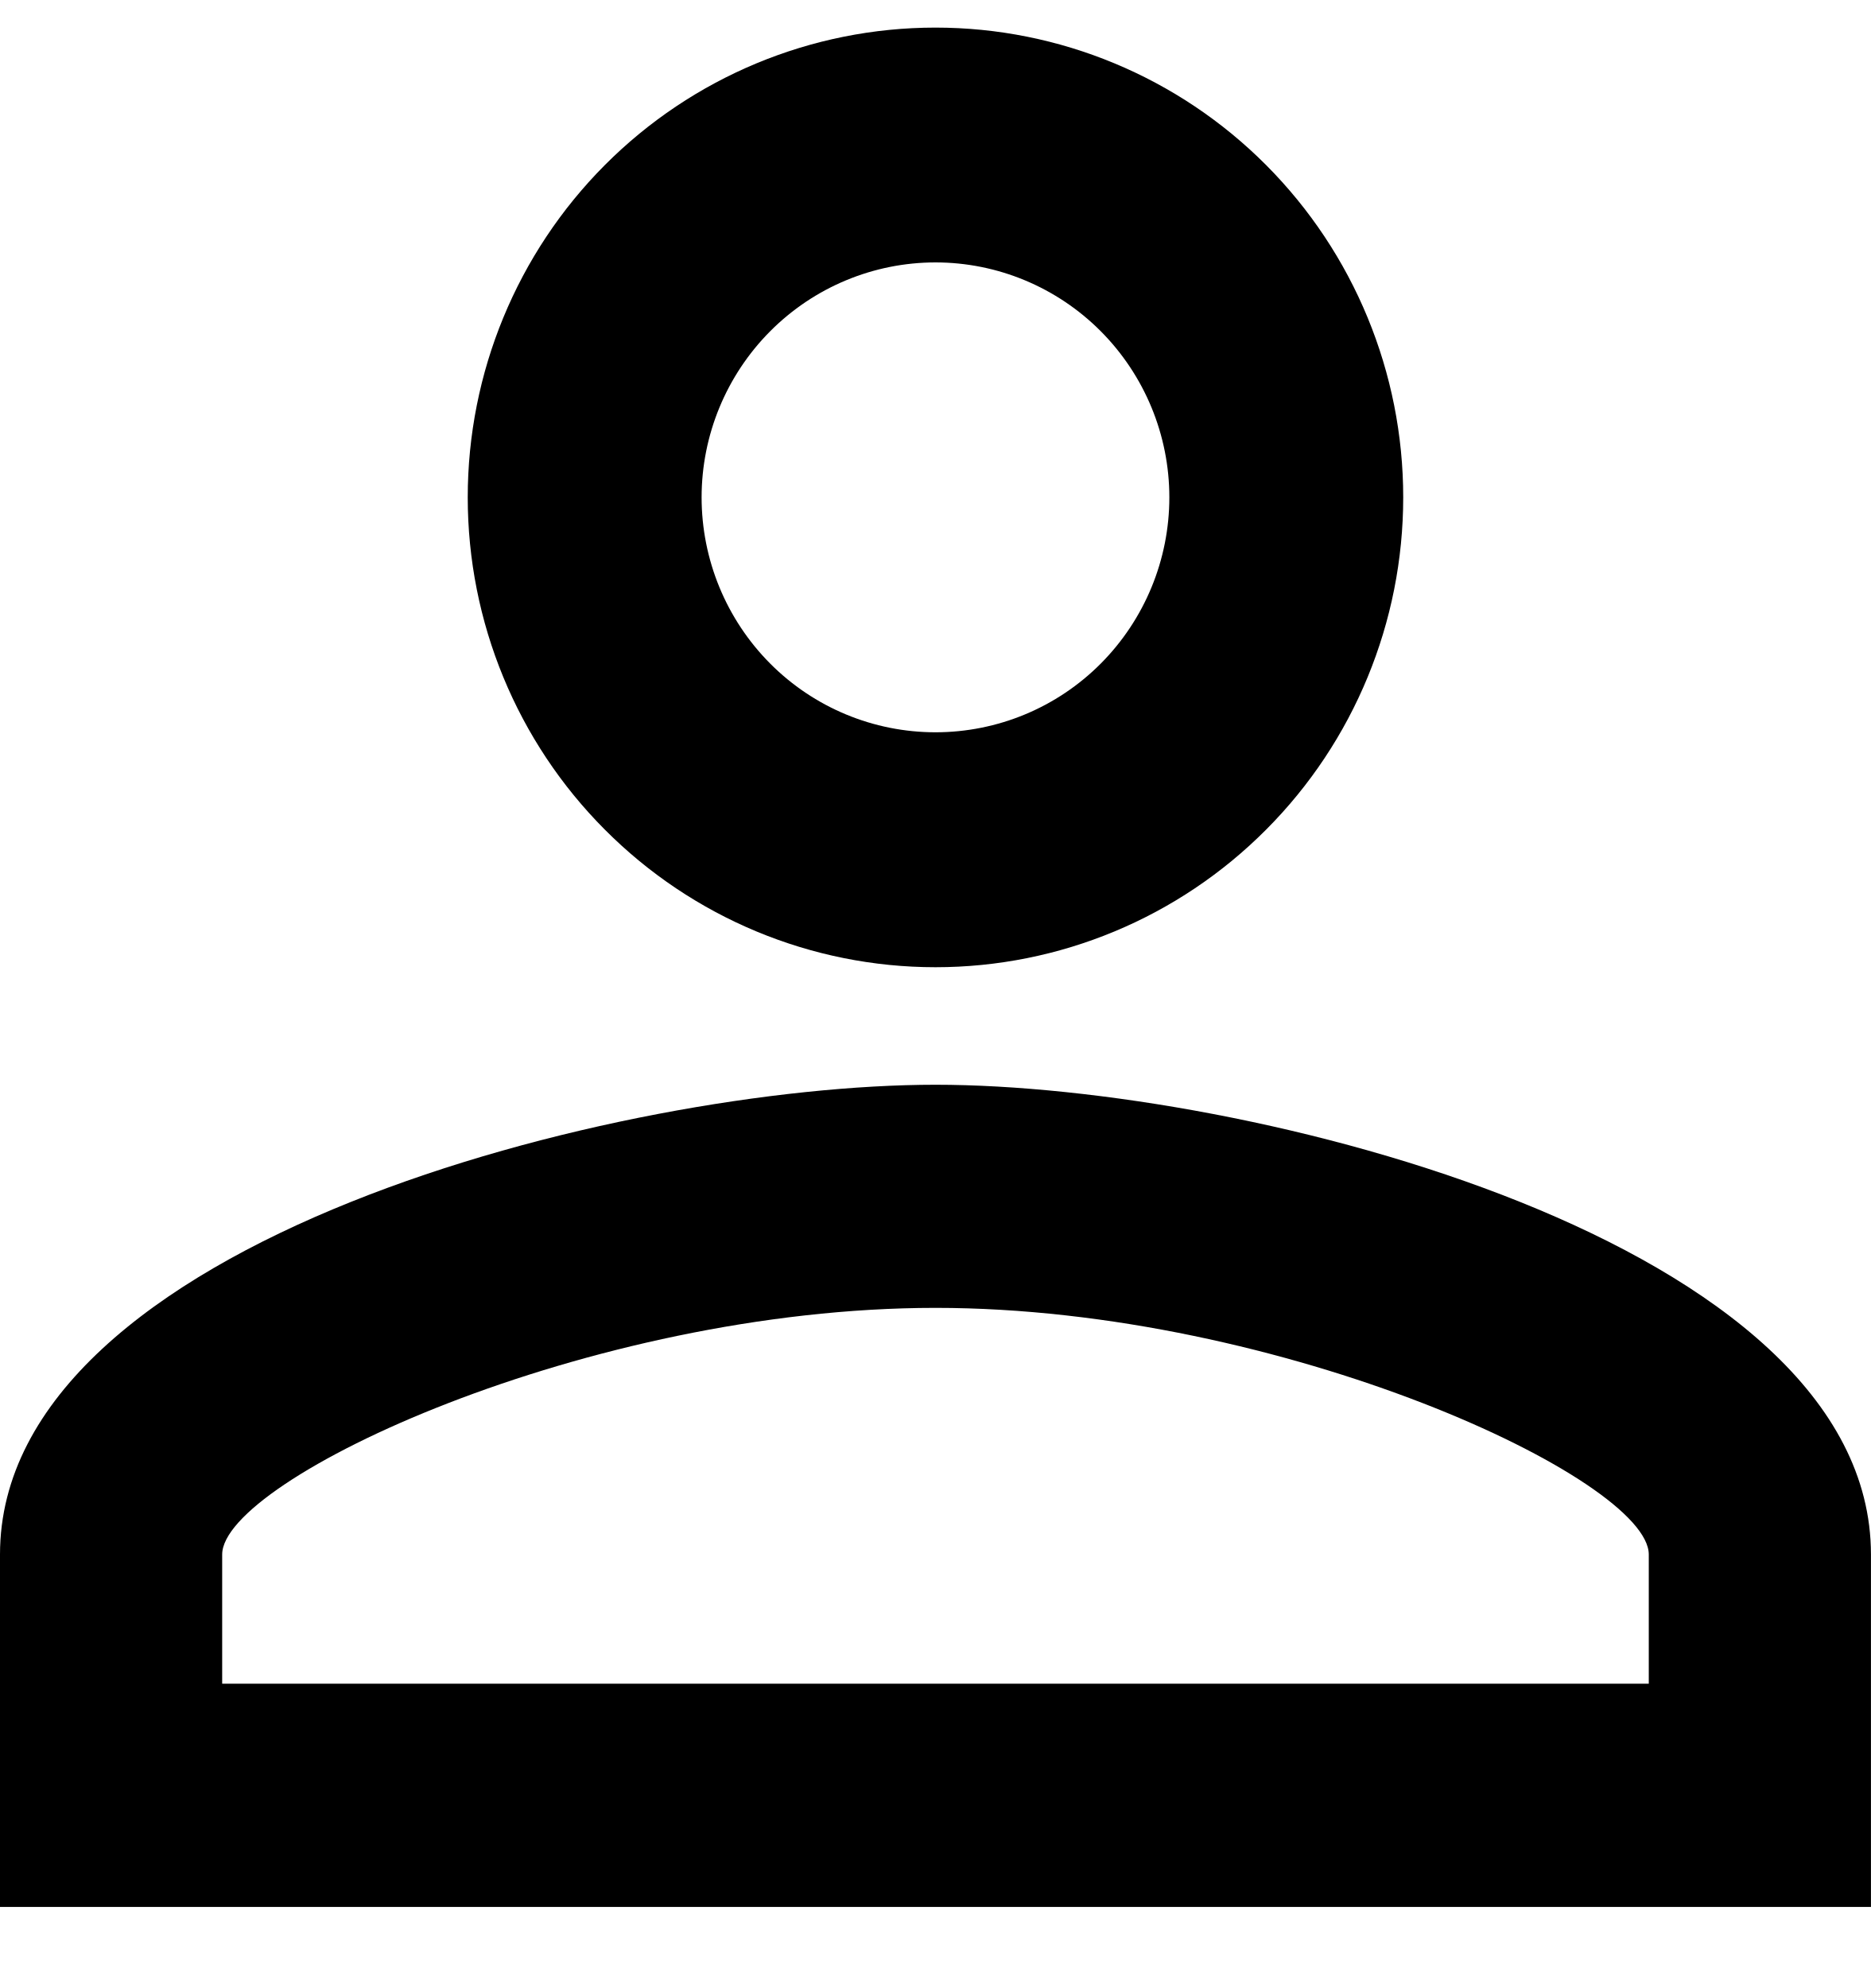
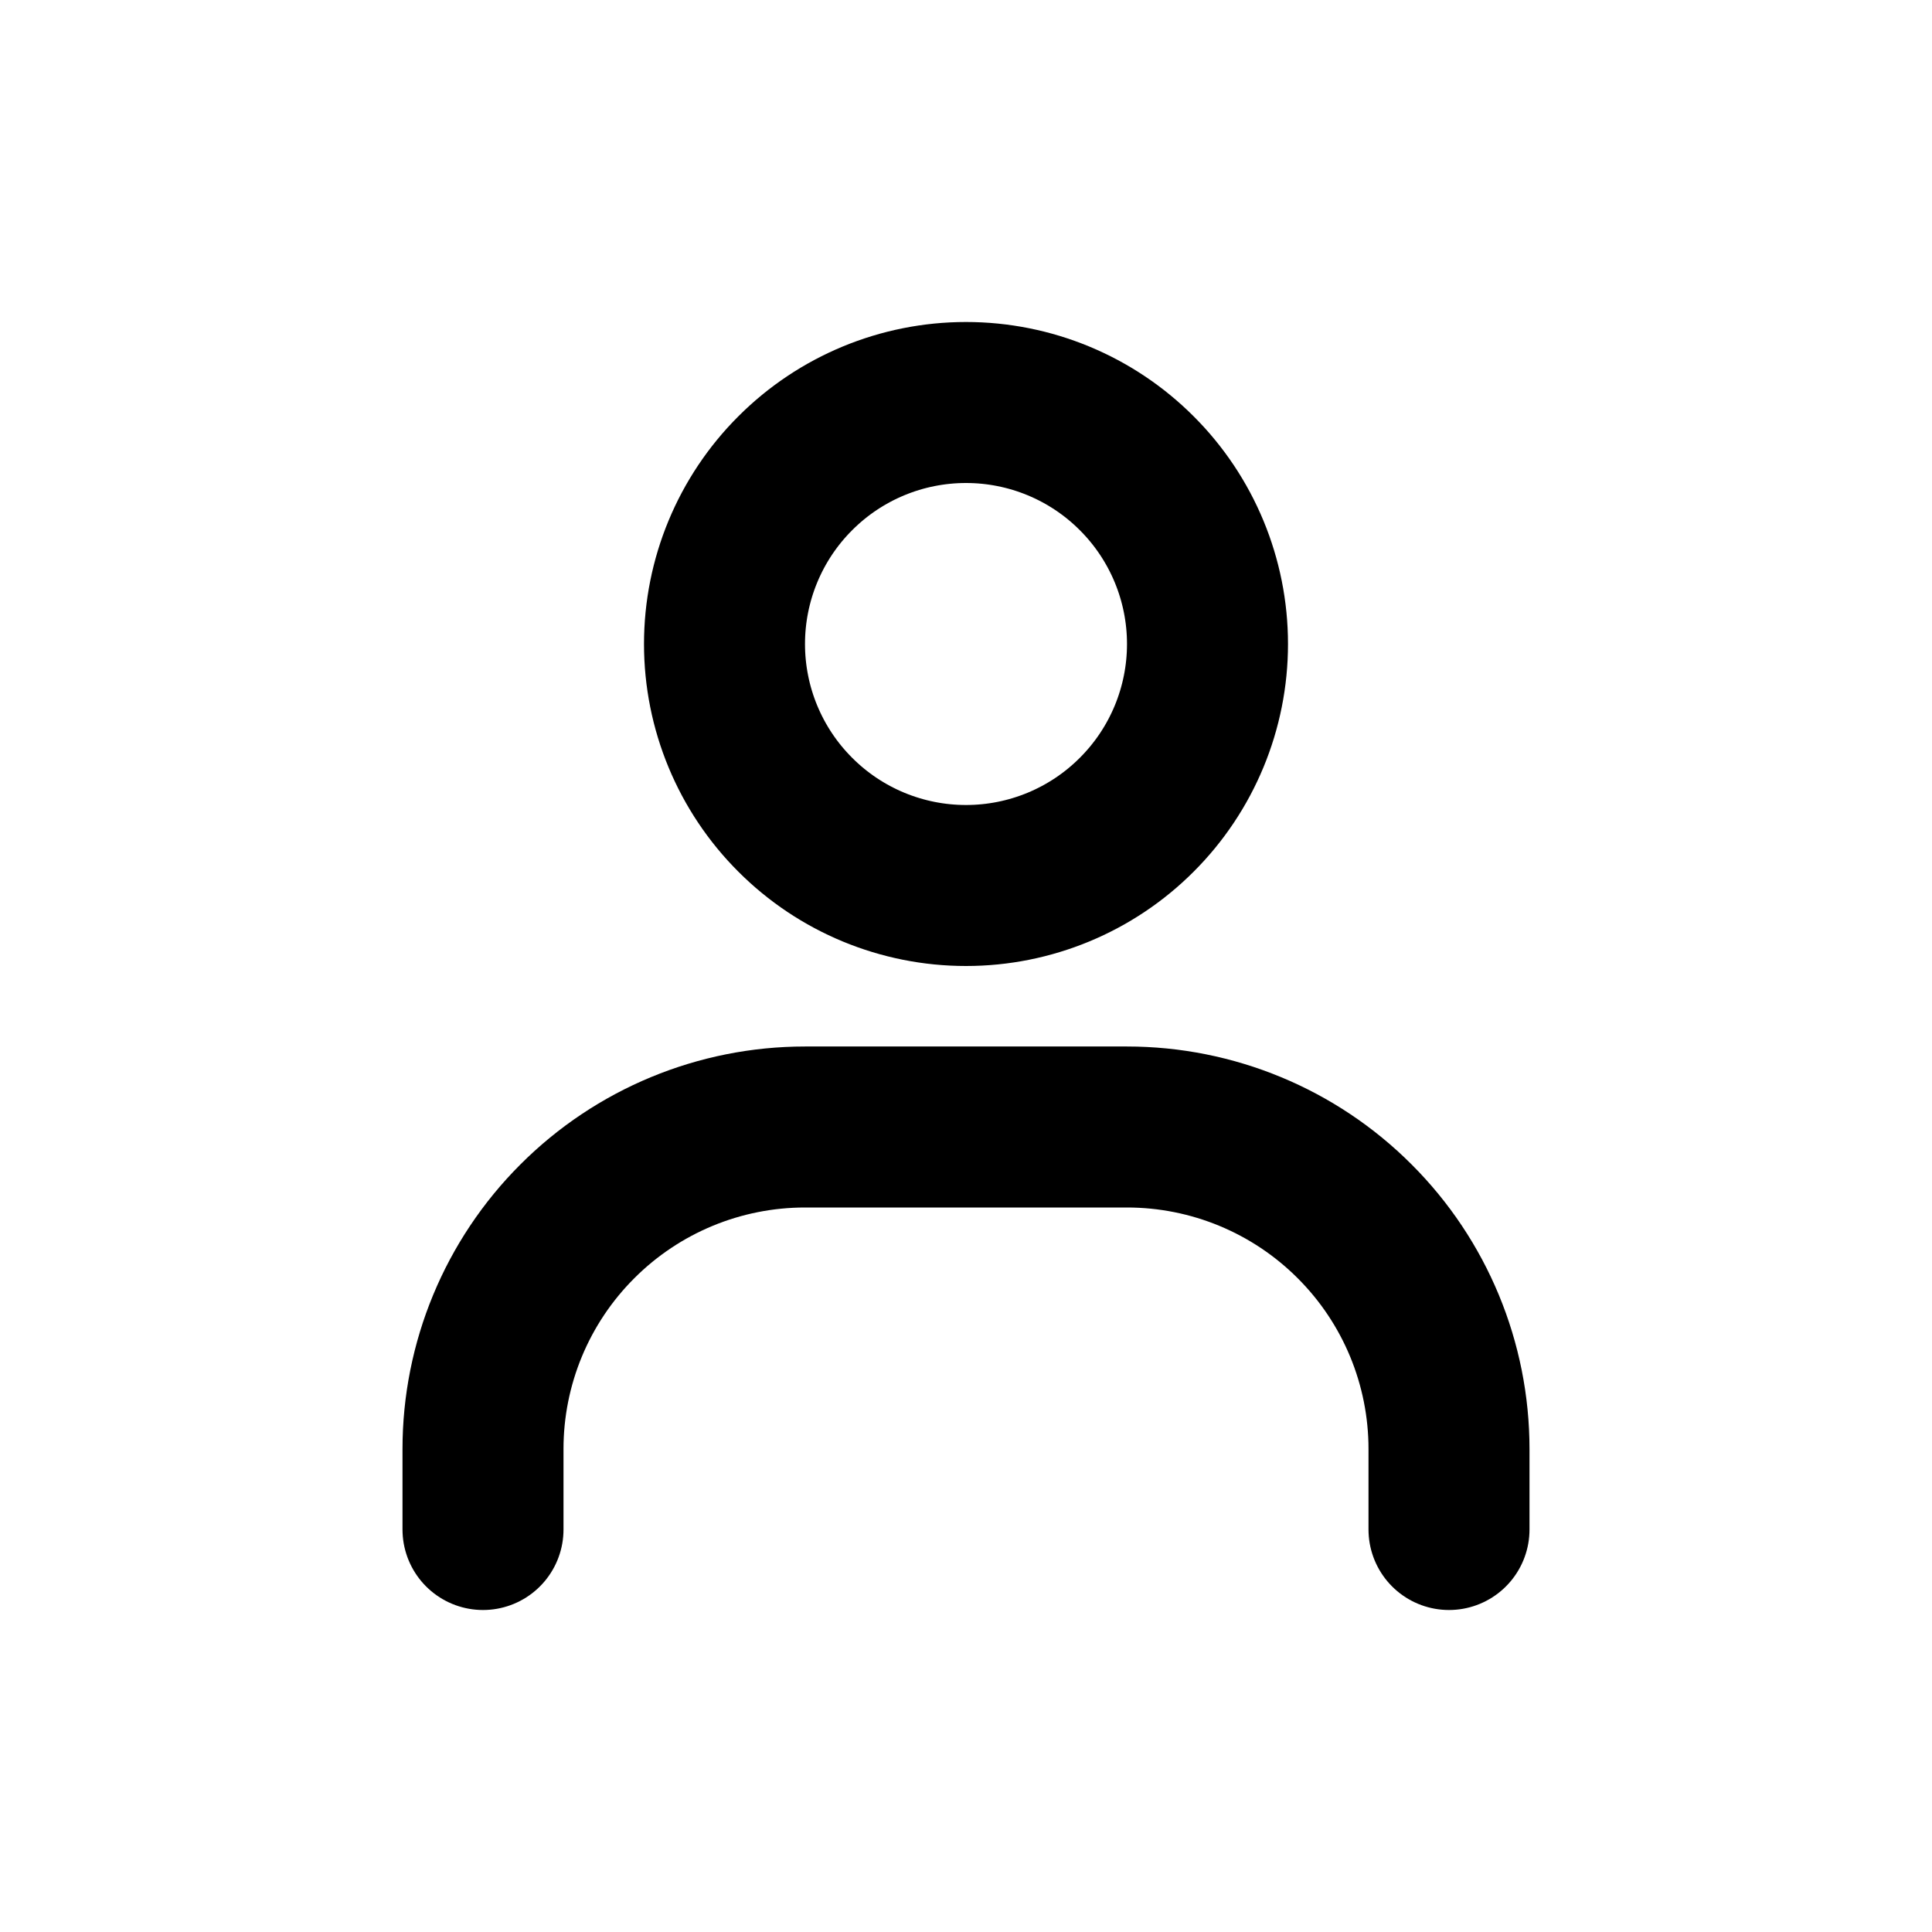
- <svg xmlns="http://www.w3.org/2000/svg" width="16" height="17" viewBox="0 0 16 17" fill="none">
-   <path d="M8 0.236C9.061 0.236 10.078 0.659 10.828 1.412C11.579 2.166 12 3.188 12 4.253C12 5.319 11.579 6.341 10.828 7.094C10.078 7.848 9.061 8.271 8 8.271C6.939 8.271 5.922 7.848 5.172 7.094C4.421 6.341 4 5.319 4 4.253C4 3.188 4.421 2.166 5.172 1.412C5.922 0.659 6.939 0.236 8 0.236ZM8 2.244C7.47 2.244 6.961 2.456 6.586 2.833C6.211 3.21 6 3.721 6 4.253C6 4.786 6.211 5.297 6.586 5.674C6.961 6.051 7.47 6.262 8 6.262C8.53 6.262 9.039 6.051 9.414 5.674C9.789 5.297 10 4.786 10 4.253C10 3.721 9.789 3.21 9.414 2.833C9.039 2.456 8.53 2.244 8 2.244ZM8 9.276C10.67 9.276 16 10.611 16 13.293V16.307H0V13.293C0 10.611 5.33 9.276 8 9.276ZM8 11.184C5.03 11.184 1.9 12.65 1.9 13.293V14.398H14.1V13.293C14.1 12.65 10.97 11.184 8 11.184Z" fill="black" />
+ <svg xmlns="http://www.w3.org/2000/svg" width="24" height="24" viewBox="0 0 24 24" fill="none">
+   <path d="M12 11C11.204 11 10.441 10.684 9.879 10.121C9.316 9.559 9 8.796 9 8C9 7.204 9.316 6.441 9.879 5.879C10.441 5.316 11.204 5 12 5C12.796 5 13.559 5.316 14.121 5.879C14.684 6.441 15 7.204 15 8C15 8.796 14.684 9.559 14.121 10.121C13.559 10.684 12.796 11 12 11Z" stroke="black" stroke-width="2" stroke-linecap="round" />
+   <path d="M6 19V18C6 16.939 6.421 15.922 7.172 15.172C7.922 14.421 8.939 14 10 14H14C15.061 14 16.078 14.421 16.828 15.172C17.579 15.922 18 16.939 18 18V19" stroke="black" stroke-width="2" stroke-linecap="round" />
</svg>
